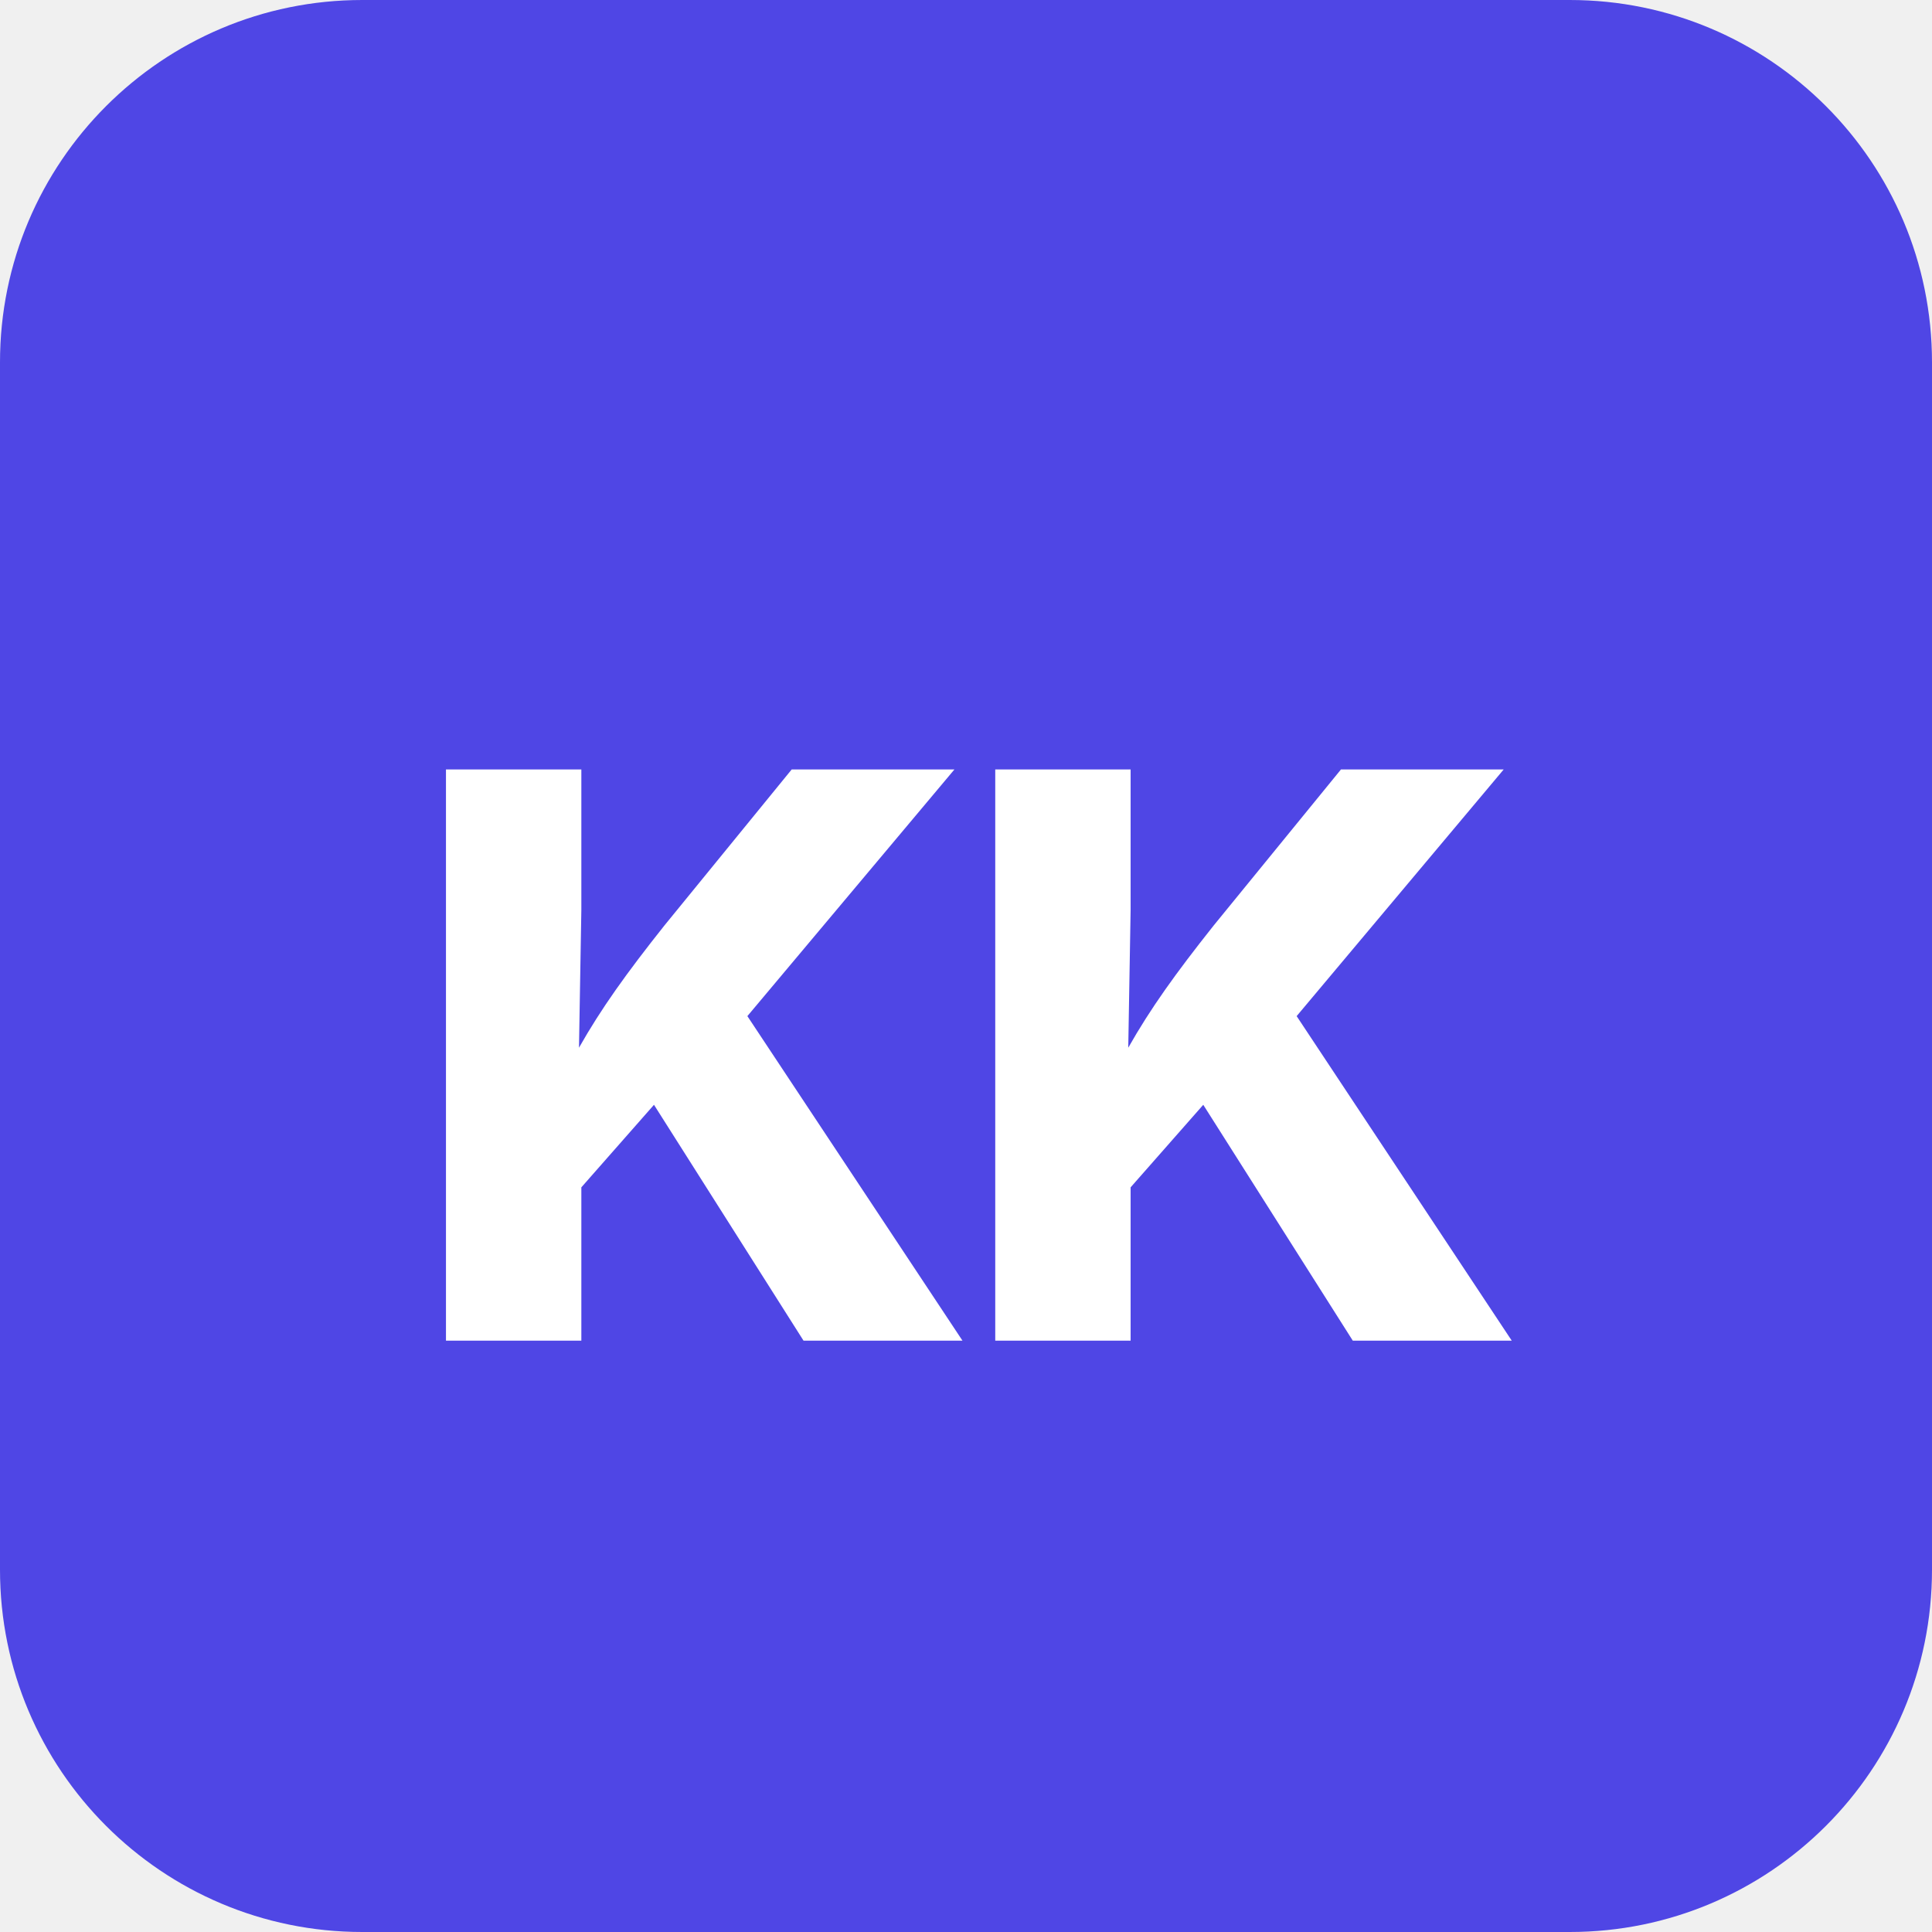
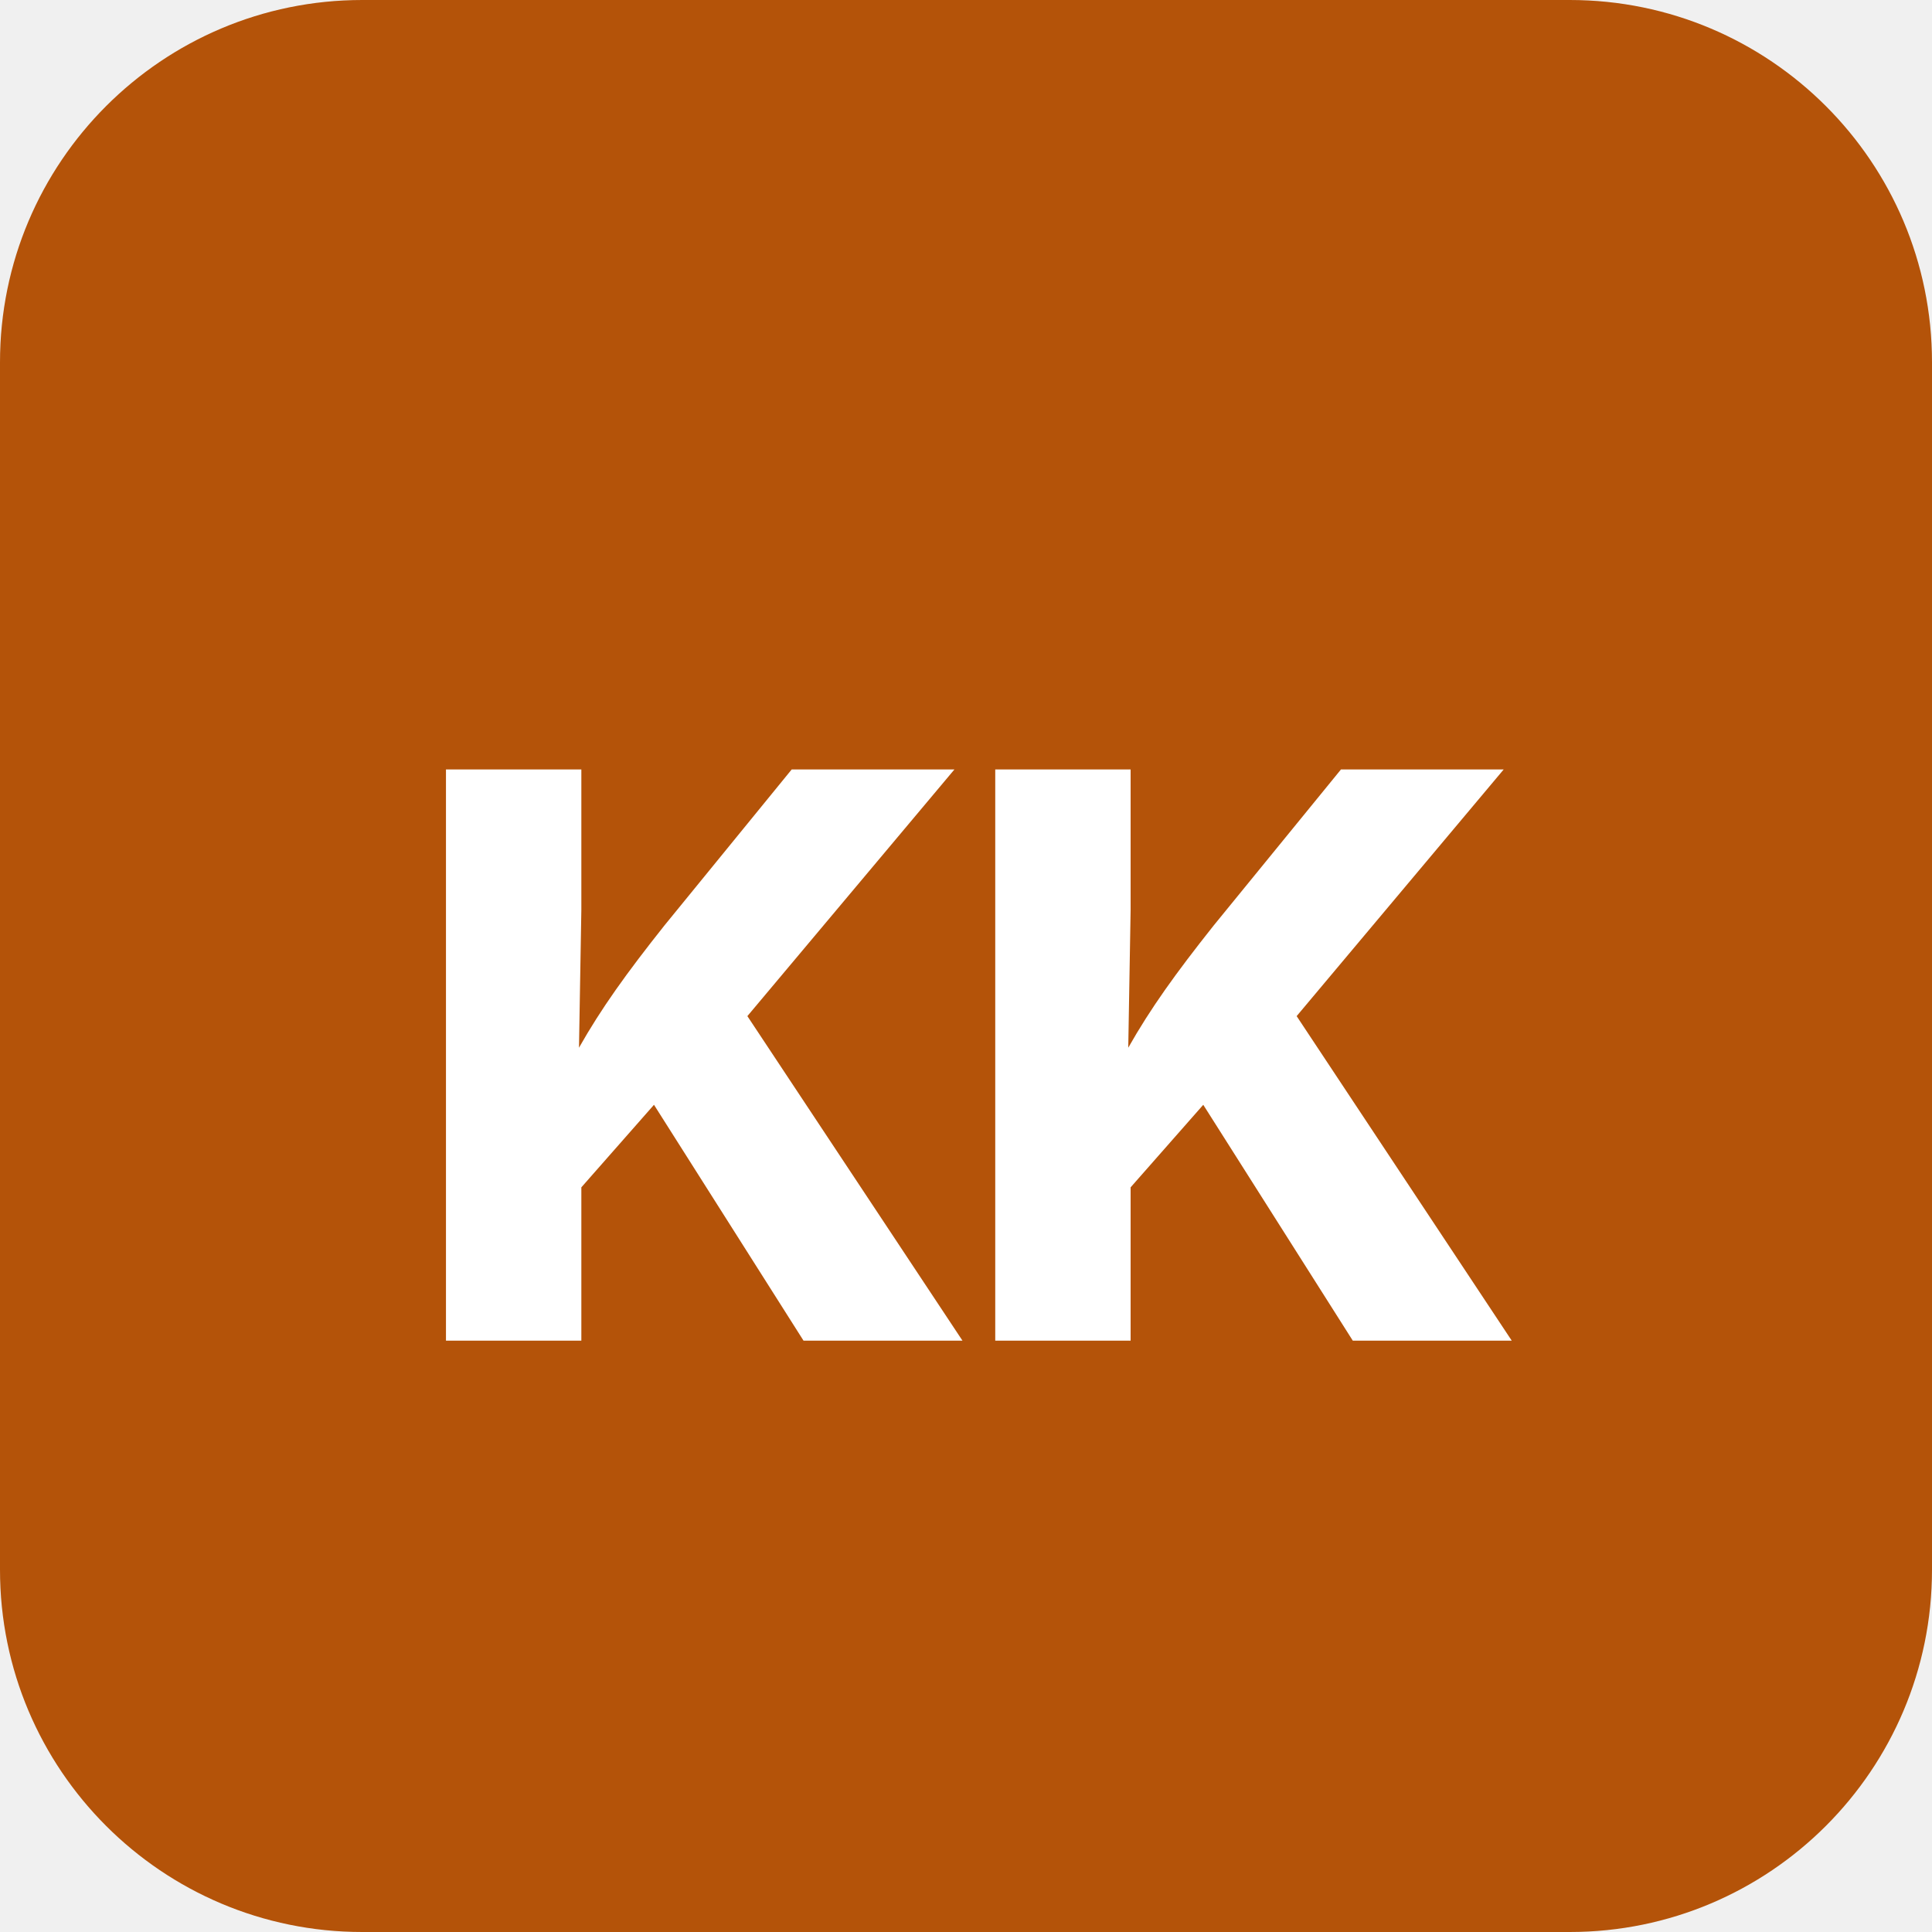
<svg xmlns="http://www.w3.org/2000/svg" viewBox="0 0 64 64" width="64" height="64">
-   <rect width="64" height="64" rx="12" fill="#4f46e5" />
+   <rect width="64" height="64" rx="12" fill="#b45309" />
  <text x="50%" y="54%" dominant-baseline="middle" text-anchor="middle" font-family="Inter, Arial, sans-serif" font-weight="800" font-size="26" fill="#ffffff" letter-spacing="-1">KK</text>
</svg>
